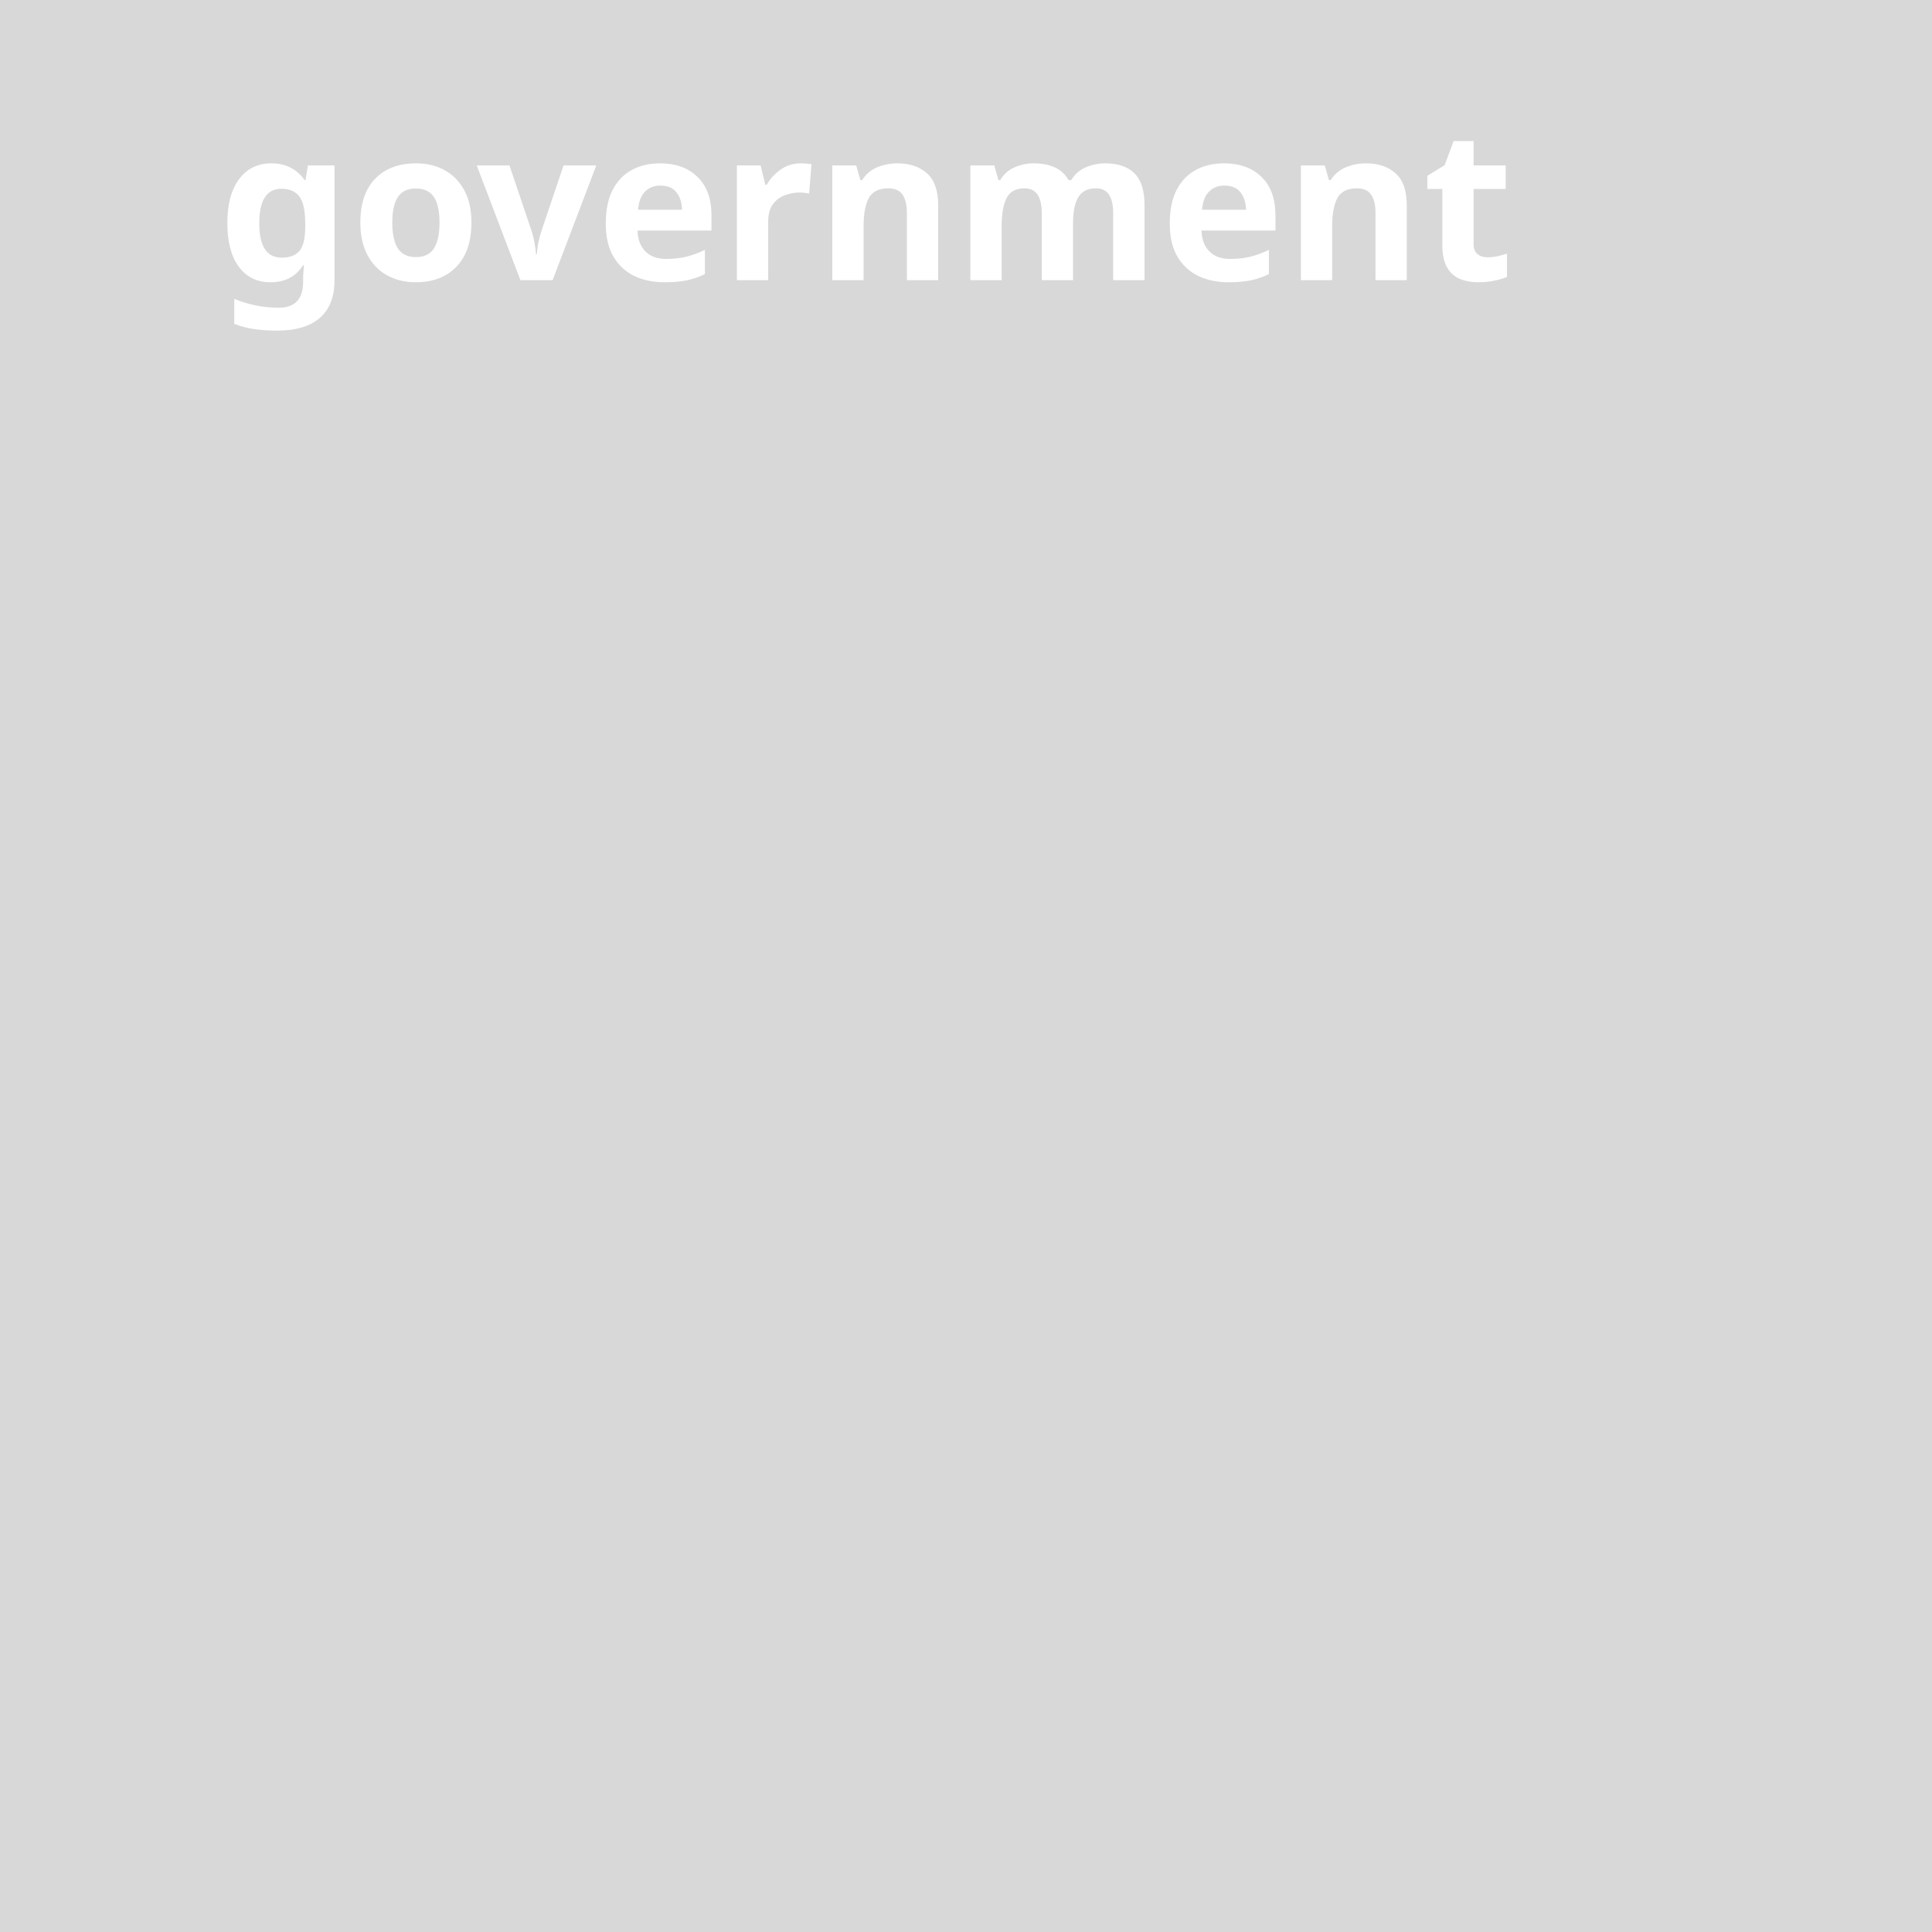
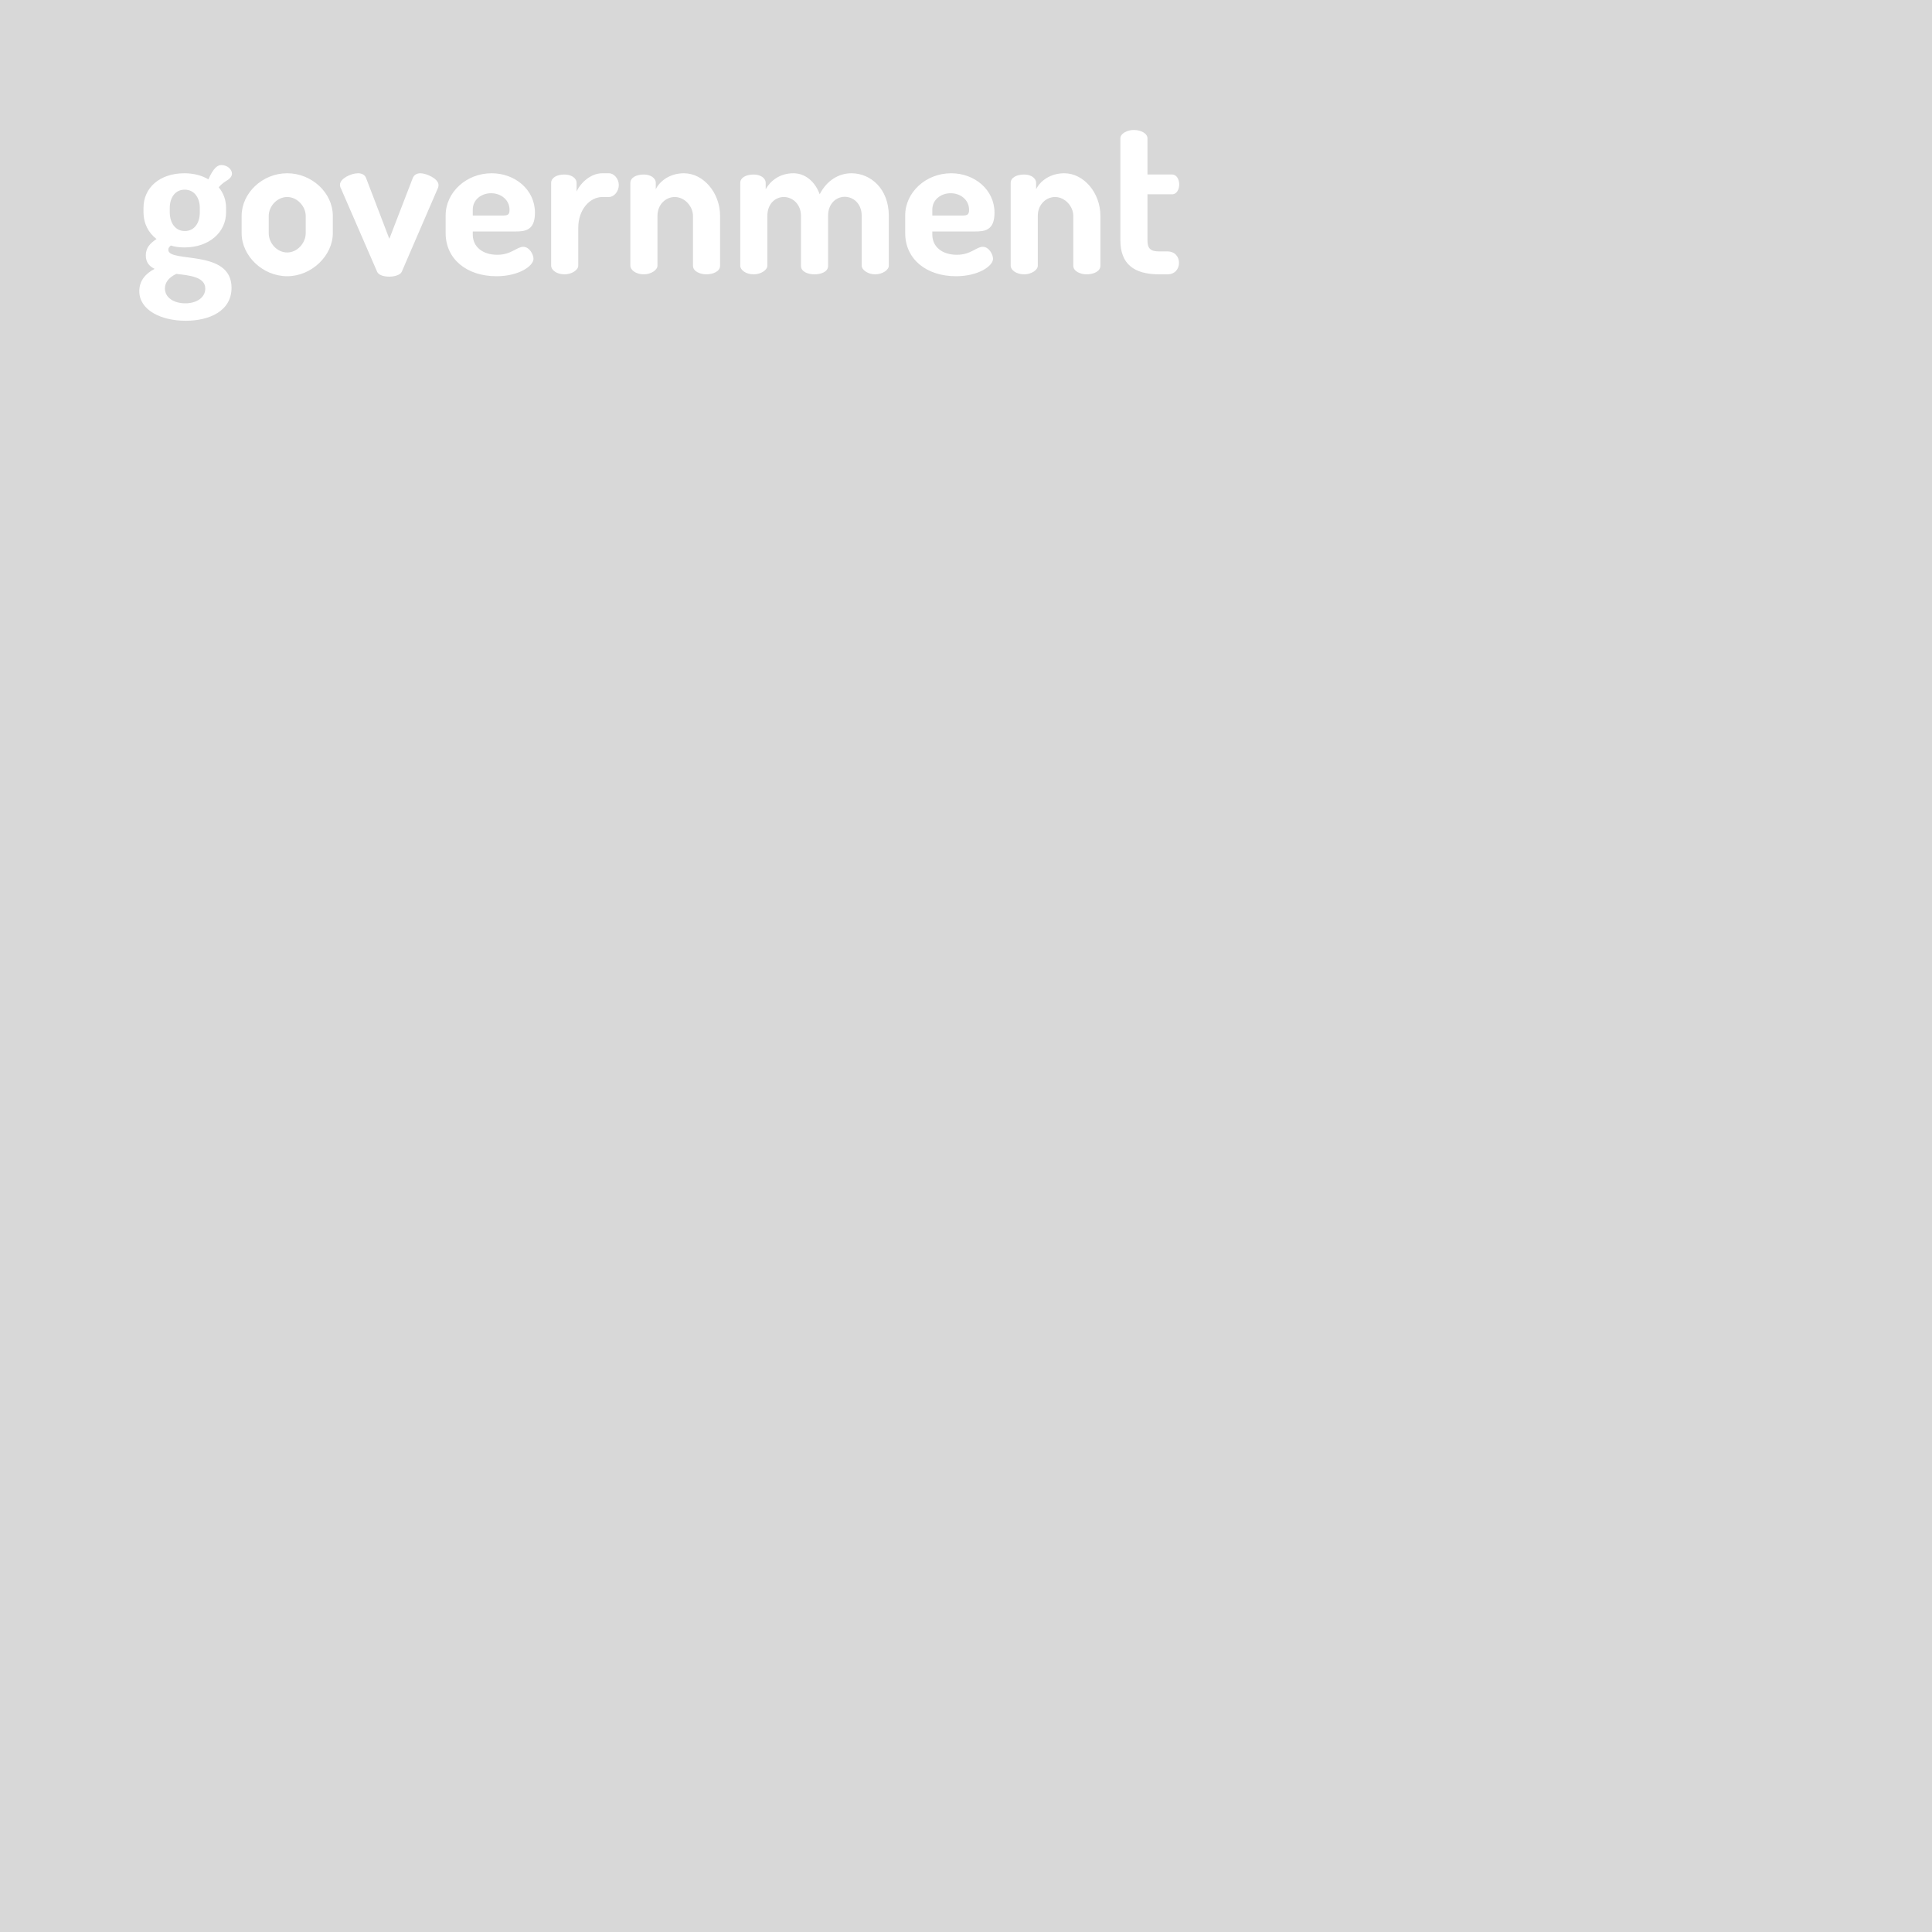
<svg xmlns="http://www.w3.org/2000/svg" width="331px" height="331px" viewBox="0 0 331 331" version="1.1">
  <defs />
  <g id="Page-1" stroke="none" stroke-width="1" fill="none" fill-rule="evenodd">
-     <g id="Group">
-       <rect id="Rectangle" fill="#D8D8D8" x="0" y="0" width="331" height="331" />
-       <text id="government" font-family="Dosis-Bold, Dosis" font-size="36" font-weight="bold" fill="#FFFFFF">
-         <tspan x="37.324" y="48">government</tspan>
-       </text>
+     <g id="Group-4">
+       <g id="Group-3">
+         <g id="Group" fill="#D8D8D8">
+           <rect id="Rectangle" x="0" y="0" width="331" height="331" />
+         </g>
+         <g id="Group-2" transform="translate(23, 10)" fill="#FFFFFF">
+           <g id="Group">
+             <path d="M8.604,32.392 C7.74,32.392 6.948,32.284 6.264,32.068 C6.012,32.284 5.832,32.5 5.832,32.788 C5.832,35.128 16.668,32.572 16.668,39.304 C16.668,43.3 12.852,44.956 8.82,44.956 C4.572,44.956 0.864,43.12 0.864,39.88 C0.864,38.044 2.016,36.82 3.492,36.064 C2.592,35.632 1.98,34.948 1.98,33.76 C1.98,32.428 2.736,31.672 3.816,30.952 C2.412,29.872 1.584,28.252 1.584,26.38 L1.584,25.624 C1.584,22.132 4.392,19.684 8.604,19.684 C10.188,19.684 11.628,20.08 12.708,20.728 C13.536,18.82 14.256,18.28 14.904,18.28 C16.092,18.28 16.74,19.144 16.74,19.72 C16.74,20.152 16.488,20.476 16.164,20.728 C15.696,21.052 15.012,21.412 14.472,22.096 C15.3,23.068 15.732,24.292 15.732,25.624 L15.732,26.38 C15.732,29.836 12.78,32.392 8.604,32.392 Z M11.232,26.38 L11.232,25.624 C11.232,23.896 10.296,22.492 8.64,22.492 C6.984,22.492 6.084,23.896 6.084,25.624 L6.084,26.344 C6.084,28.18 7.02,29.584 8.676,29.584 C10.26,29.584 11.232,28.252 11.232,26.38 Z M12.168,39.448 C12.168,37.432 9.468,37.18 7.2,36.928 C6.048,37.468 5.256,38.296 5.256,39.412 C5.256,41.032 6.84,41.968 8.748,41.968 C10.656,41.968 12.168,40.996 12.168,39.448 Z M26.208,19.684 C30.384,19.684 34.02,22.996 34.02,26.992 L34.02,29.944 C34.02,33.796 30.384,37.324 26.208,37.324 C21.996,37.324 18.396,33.832 18.396,29.944 L18.396,26.992 C18.396,23.104 21.924,19.684 26.208,19.684 Z M29.376,29.944 L29.376,26.992 C29.376,25.372 27.936,23.752 26.208,23.752 C24.444,23.752 23.04,25.372 23.04,26.992 L23.04,29.944 C23.04,31.636 24.444,33.256 26.208,33.256 C27.936,33.256 29.376,31.636 29.376,29.944 Z M41.616,36.568 C41.868,37.144 42.768,37.396 43.704,37.396 C44.604,37.396 45.576,37.108 45.828,36.568 L51.984,22.312 C52.092,22.096 52.128,21.916 52.128,21.7 C52.128,20.584 50.004,19.684 49.032,19.684 C48.384,19.684 47.916,19.972 47.7,20.548 L43.704,30.916 L39.708,20.476 C39.492,19.936 38.952,19.684 38.34,19.684 C37.152,19.684 35.244,20.584 35.244,21.664 C35.244,21.844 35.316,22.168 35.424,22.312 L41.616,36.568 Z M61.236,19.684 C65.196,19.684 68.652,22.456 68.652,26.452 C68.652,29.512 66.924,29.656 65.304,29.656 L57.996,29.656 L57.996,30.196 C57.996,32.284 59.688,33.652 62.208,33.652 C64.584,33.652 65.556,32.284 66.636,32.284 C67.716,32.284 68.4,33.616 68.4,34.336 C68.4,35.56 65.916,37.324 62.064,37.324 C56.952,37.324 53.352,34.372 53.352,29.944 L53.352,26.884 C53.352,22.996 56.844,19.684 61.236,19.684 Z M57.996,26.92 L63.252,26.92 C64.008,26.92 64.296,26.74 64.296,25.948 C64.296,24.256 62.856,23.104 61.128,23.104 C59.508,23.104 57.996,24.184 57.996,25.912 L57.996,26.92 Z M81.324,23.752 C82.188,23.752 83.016,22.816 83.016,21.7 C83.016,20.62 82.188,19.684 81.324,19.684 L80.208,19.684 C78.228,19.684 76.5,21.268 75.78,22.816 L75.78,21.34 C75.78,20.476 74.844,19.9 73.692,19.9 C72.36,19.9 71.424,20.476 71.424,21.34 L71.424,35.524 C71.424,36.244 72.36,37 73.692,37 C74.988,37 76.068,36.244 76.068,35.524 L76.068,29.08 C76.068,25.804 78.12,23.752 80.208,23.752 L81.324,23.752 Z M89.64,26.992 C89.64,24.976 91.116,23.752 92.592,23.752 C94.32,23.752 95.724,25.372 95.724,26.992 L95.724,35.524 C95.724,36.496 96.948,37 98.028,37 C99.18,37 100.368,36.496 100.368,35.524 L100.368,26.992 C100.368,22.996 97.488,19.684 94.176,19.684 C91.764,19.684 90.036,21.016 89.352,22.42 L89.352,21.34 C89.352,20.476 88.416,19.9 87.3,19.9 C85.932,19.9 84.996,20.476 84.996,21.34 L84.996,35.524 C84.996,36.244 85.932,37 87.3,37 C88.56,37 89.64,36.244 89.64,35.524 L89.64,26.992 Z M114.228,35.56 C114.228,36.568 115.452,37 116.532,37 C117.684,37 118.872,36.568 118.872,35.56 L118.872,26.956 C118.872,24.868 120.276,23.716 121.716,23.716 C123.156,23.716 124.632,24.832 124.632,26.992 L124.632,35.524 C124.632,36.244 125.712,37 126.936,37 C128.196,37 129.276,36.244 129.276,35.524 L129.276,26.992 C129.276,22.312 126.144,19.684 122.868,19.684 C120.78,19.684 118.692,20.836 117.432,23.284 C116.676,21.16 114.984,19.684 112.932,19.684 C110.556,19.684 108.972,21.016 108.18,22.42 L108.18,21.34 C108.18,20.476 107.244,19.9 106.128,19.9 C104.76,19.9 103.824,20.476 103.824,21.34 L103.824,35.524 C103.824,36.244 104.76,37 106.128,37 C107.388,37 108.468,36.244 108.468,35.524 L108.468,26.992 C108.468,24.868 109.872,23.752 111.276,23.752 C112.788,23.752 114.228,24.976 114.228,26.992 L114.228,35.56 Z M139.968,19.684 C143.928,19.684 147.384,22.456 147.384,26.452 C147.384,29.512 145.656,29.656 144.036,29.656 L136.728,29.656 L136.728,30.196 C136.728,32.284 138.42,33.652 140.94,33.652 C143.316,33.652 144.288,32.284 145.368,32.284 C146.448,32.284 147.132,33.616 147.132,34.336 C147.132,35.56 144.648,37.324 140.796,37.324 C135.684,37.324 132.084,34.372 132.084,29.944 L132.084,26.884 C132.084,22.996 135.576,19.684 139.968,19.684 Z M136.728,26.92 L141.984,26.92 C142.74,26.92 143.028,26.74 143.028,25.948 C143.028,24.256 141.588,23.104 139.86,23.104 C138.24,23.104 136.728,24.184 136.728,25.912 L136.728,26.92 Z M154.8,26.992 C154.8,24.976 156.276,23.752 157.752,23.752 C159.48,23.752 160.884,25.372 160.884,26.992 L160.884,35.524 C160.884,36.496 162.108,37 163.188,37 C164.34,37 165.528,36.496 165.528,35.524 L165.528,26.992 C165.528,22.996 162.648,19.684 159.336,19.684 C156.924,19.684 155.196,21.016 154.512,22.42 L154.512,21.34 C154.512,20.476 153.576,19.9 152.46,19.9 C151.092,19.9 150.156,20.476 150.156,21.34 L150.156,35.524 C150.156,36.244 151.092,37 152.46,37 C153.72,37 154.8,36.244 154.8,35.524 L154.8,26.992 Z M173.592,23.284 L177.84,23.284 C178.596,23.284 179.028,22.456 179.028,21.592 C179.028,20.764 178.596,19.9 177.84,19.9 L173.592,19.9 L173.592,13.708 C173.592,12.844 172.44,12.268 171.252,12.268 C170.172,12.268 168.948,12.844 168.948,13.708 L168.948,31.168 C168.948,35.236 171.288,37 175.608,37 L177.012,37 C178.344,37 178.992,36.028 178.992,35.02 C178.992,34.048 178.344,33.076 177.012,33.076 L175.608,33.076 C174.096,33.076 173.592,32.572 173.592,31.168 L173.592,23.284 Z" id="government" />
+           </g>
+         </g>
+       </g>
    </g>
  </g>
</svg>
